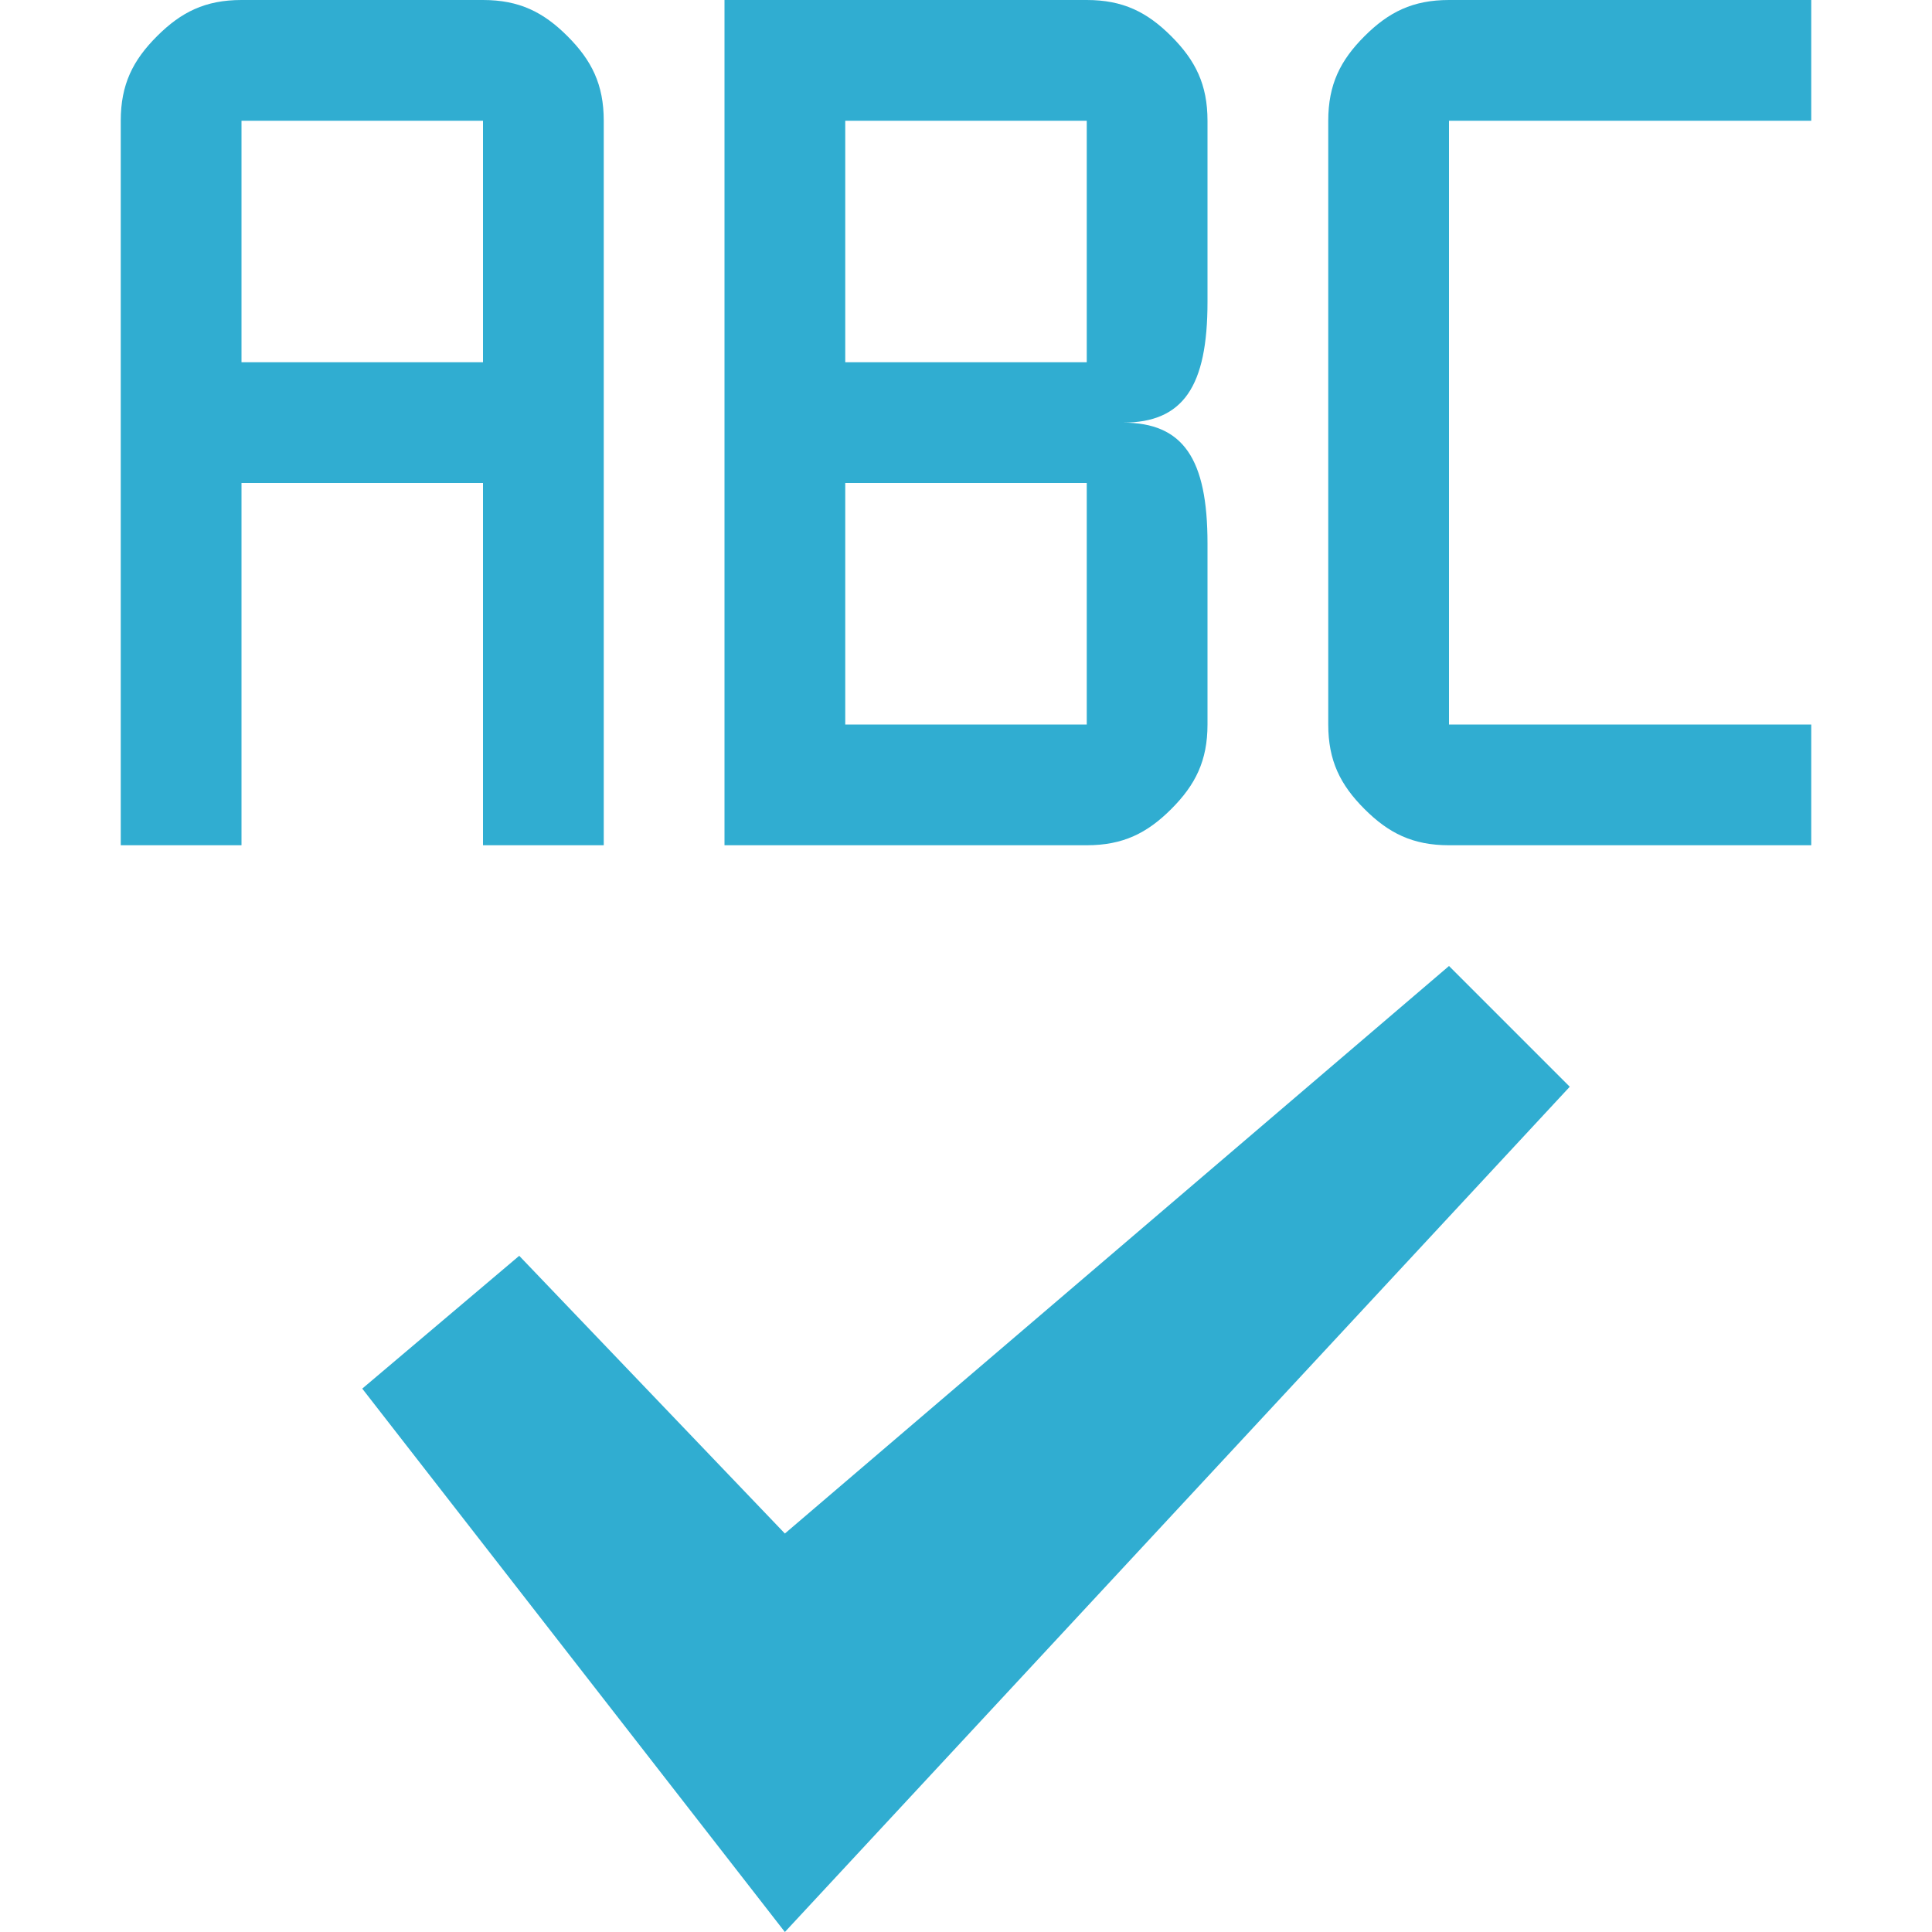
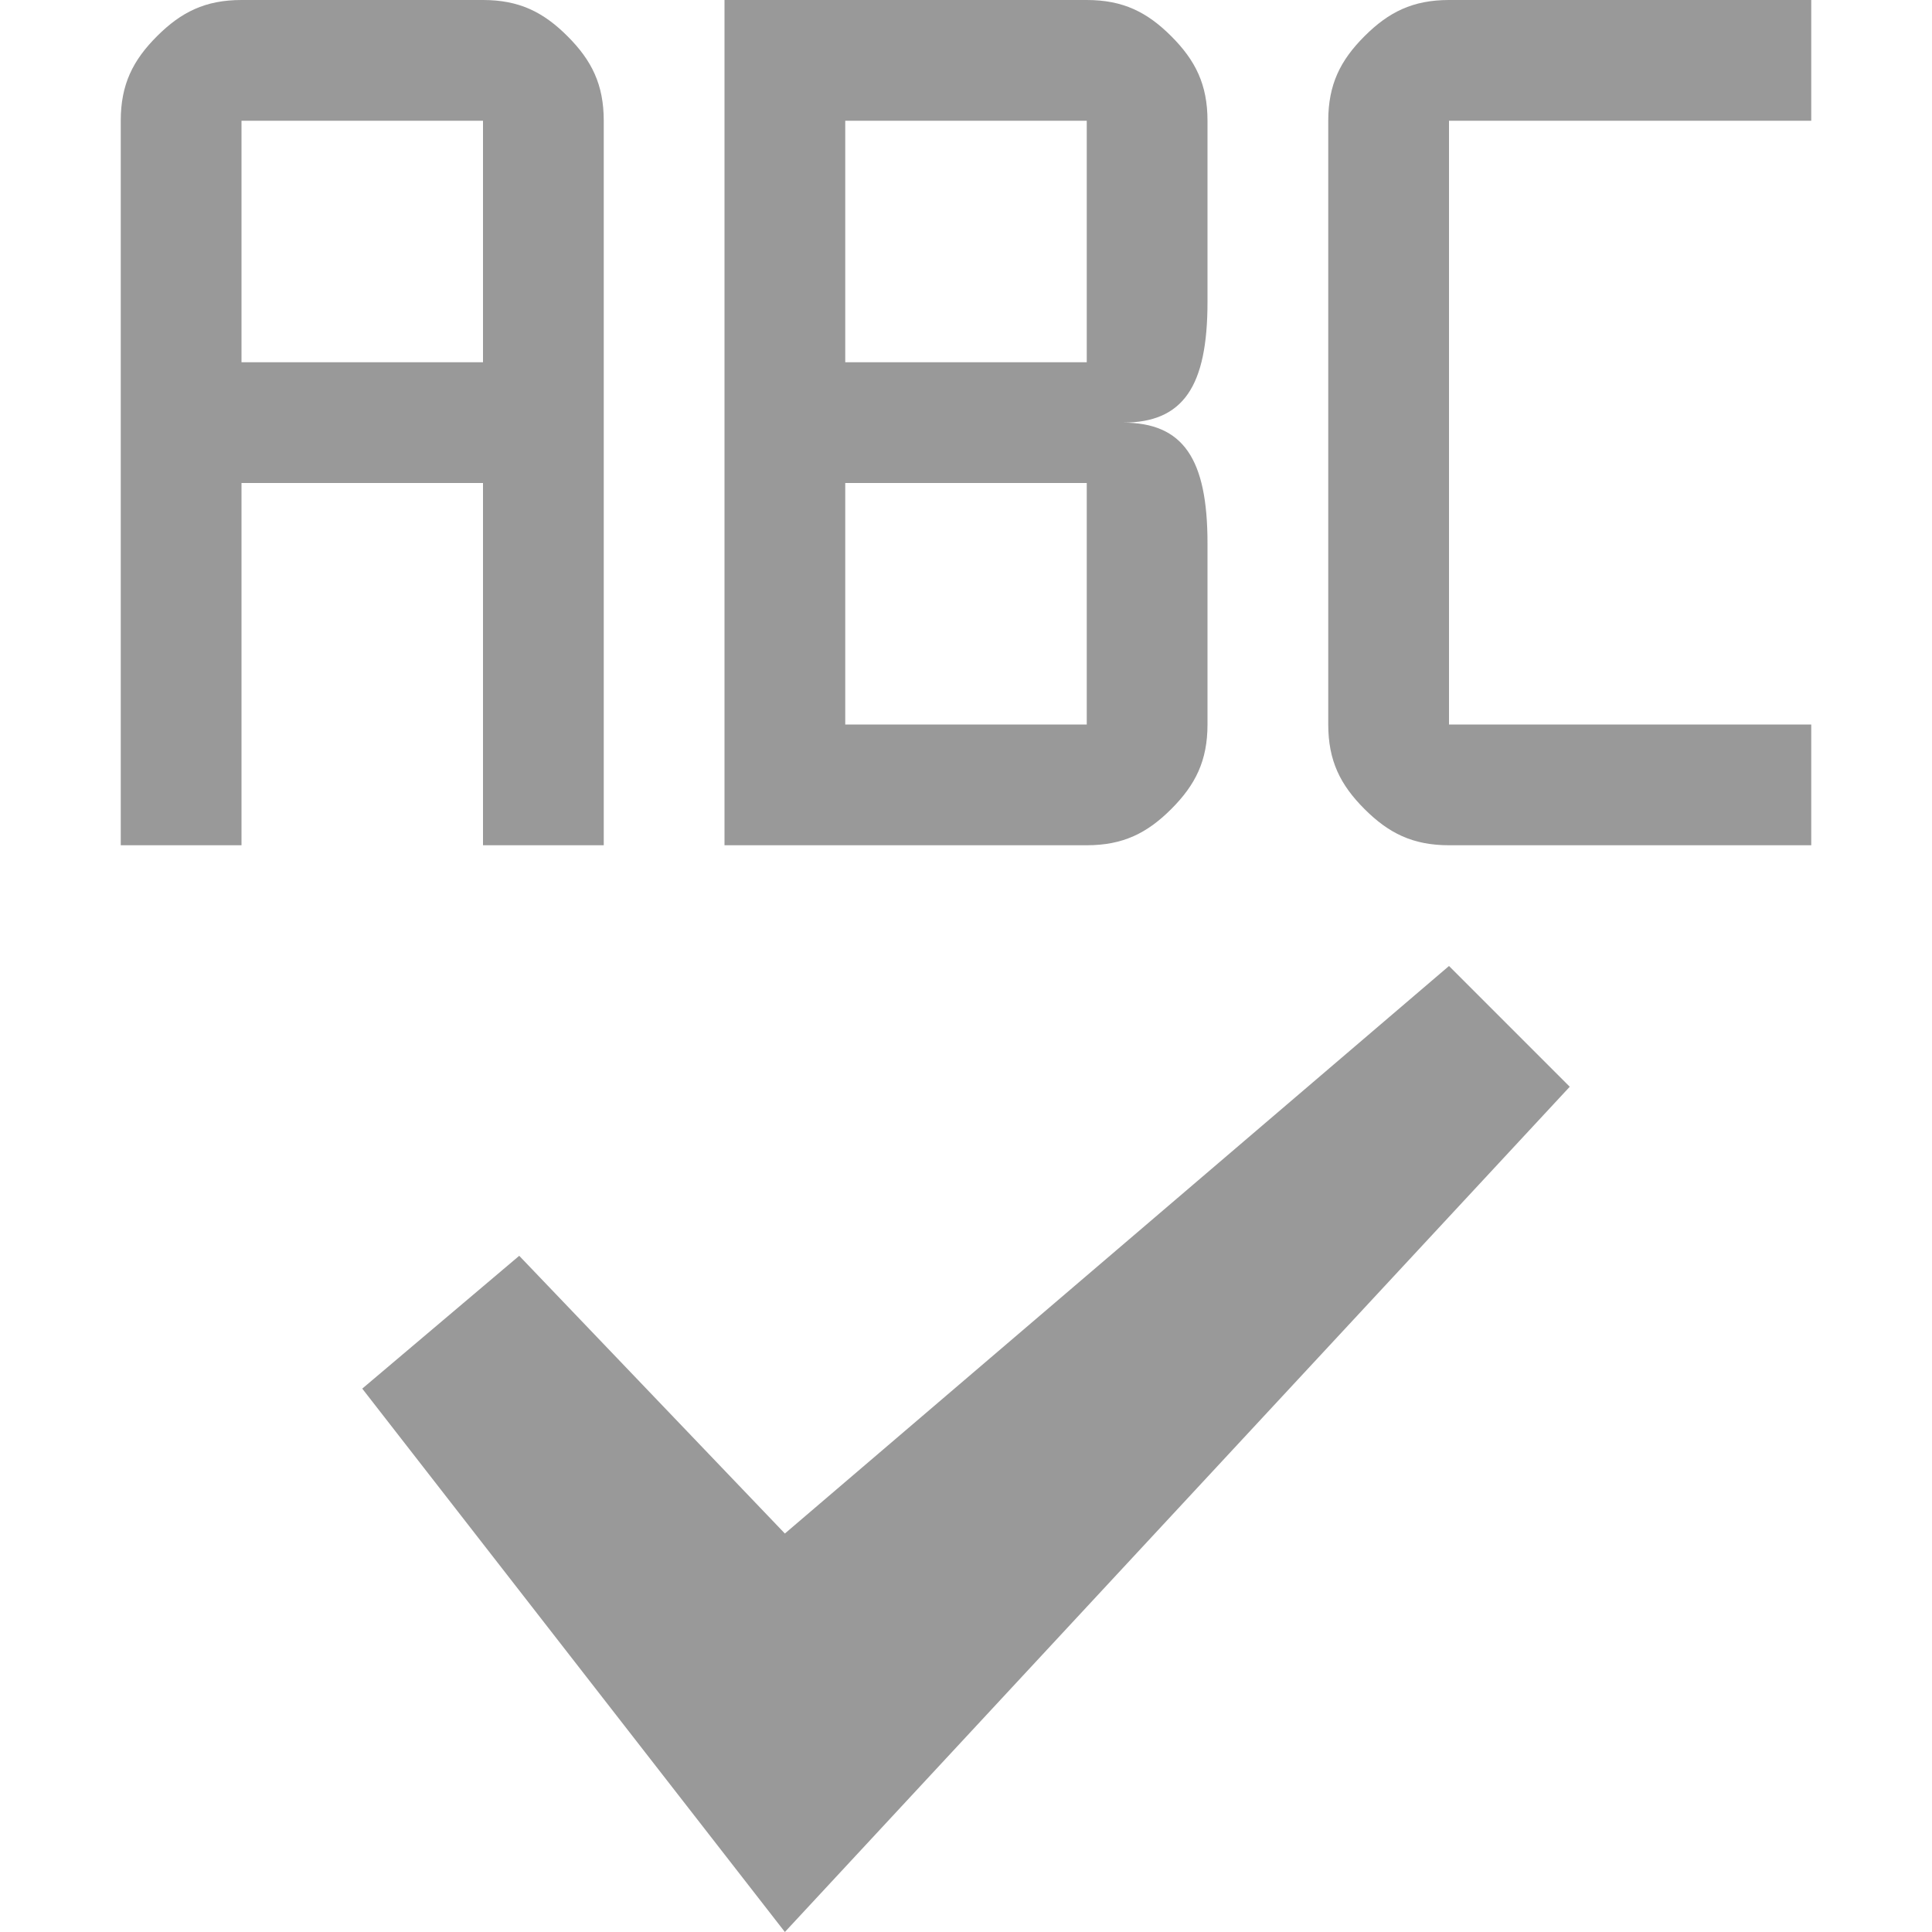
<svg xmlns="http://www.w3.org/2000/svg" width="16" height="16" viewBox="-1 0 16 16" preserveAspectRatio="xMinYMid meet" overflow="visible">
-   <path d="M1 7H0V1C0 .7.1.5.3.3.5.1.7 0 1 0h2c.3 0 .5.1.7.3.2.2.3.4.3.7v6H3V4H1v3zm0-4h2V1H1v2zm10 5l-5.5 4.7-2.2-2.3L2 11.5 5.5 16 12 9l-1-1zM8.3 3.5c.5 0 .7.3.7 1V6c0 .3-.1.5-.3.7-.2.2-.4.3-.7.3H5V0h3c.3 0 .5.1.7.3.2.2.3.4.3.7v1.5c0 .7-.2 1-.7 1zM8 1H6v2h2V1zm0 3H6v2h2V4zm3-3v5h3v1h-3c-.3 0-.5-.1-.7-.3-.2-.2-.3-.4-.3-.7V1c0-.3.1-.5.3-.7.2-.2.4-.3.7-.3h3v1h-3z" fill="#30add1" />
+   <path d="M1 7H0V1C0 .7.1.5.3.3.5.1.7 0 1 0h2c.3 0 .5.1.7.3.2.2.3.4.3.7v6H3V4H1v3zm0-4h2V1H1v2zm10 5l-5.5 4.7-2.2-2.3L2 11.5 5.5 16 12 9l-1-1zM8.3 3.5c.5 0 .7.3.7 1V6c0 .3-.1.5-.3.7-.2.2-.4.3-.7.3H5V0h3c.3 0 .5.1.7.3.2.2.3.4.3.7v1.5c0 .7-.2 1-.7 1zM8 1H6v2h2V1zm0 3H6v2h2V4zm3-3v5h3v1h-3c-.3 0-.5-.1-.7-.3-.2-.2-.3-.4-.3-.7V1c0-.3.1-.5.3-.7.2-.2.4-.3.7-.3h3v1h-3z" fill="#999" />
</svg>
